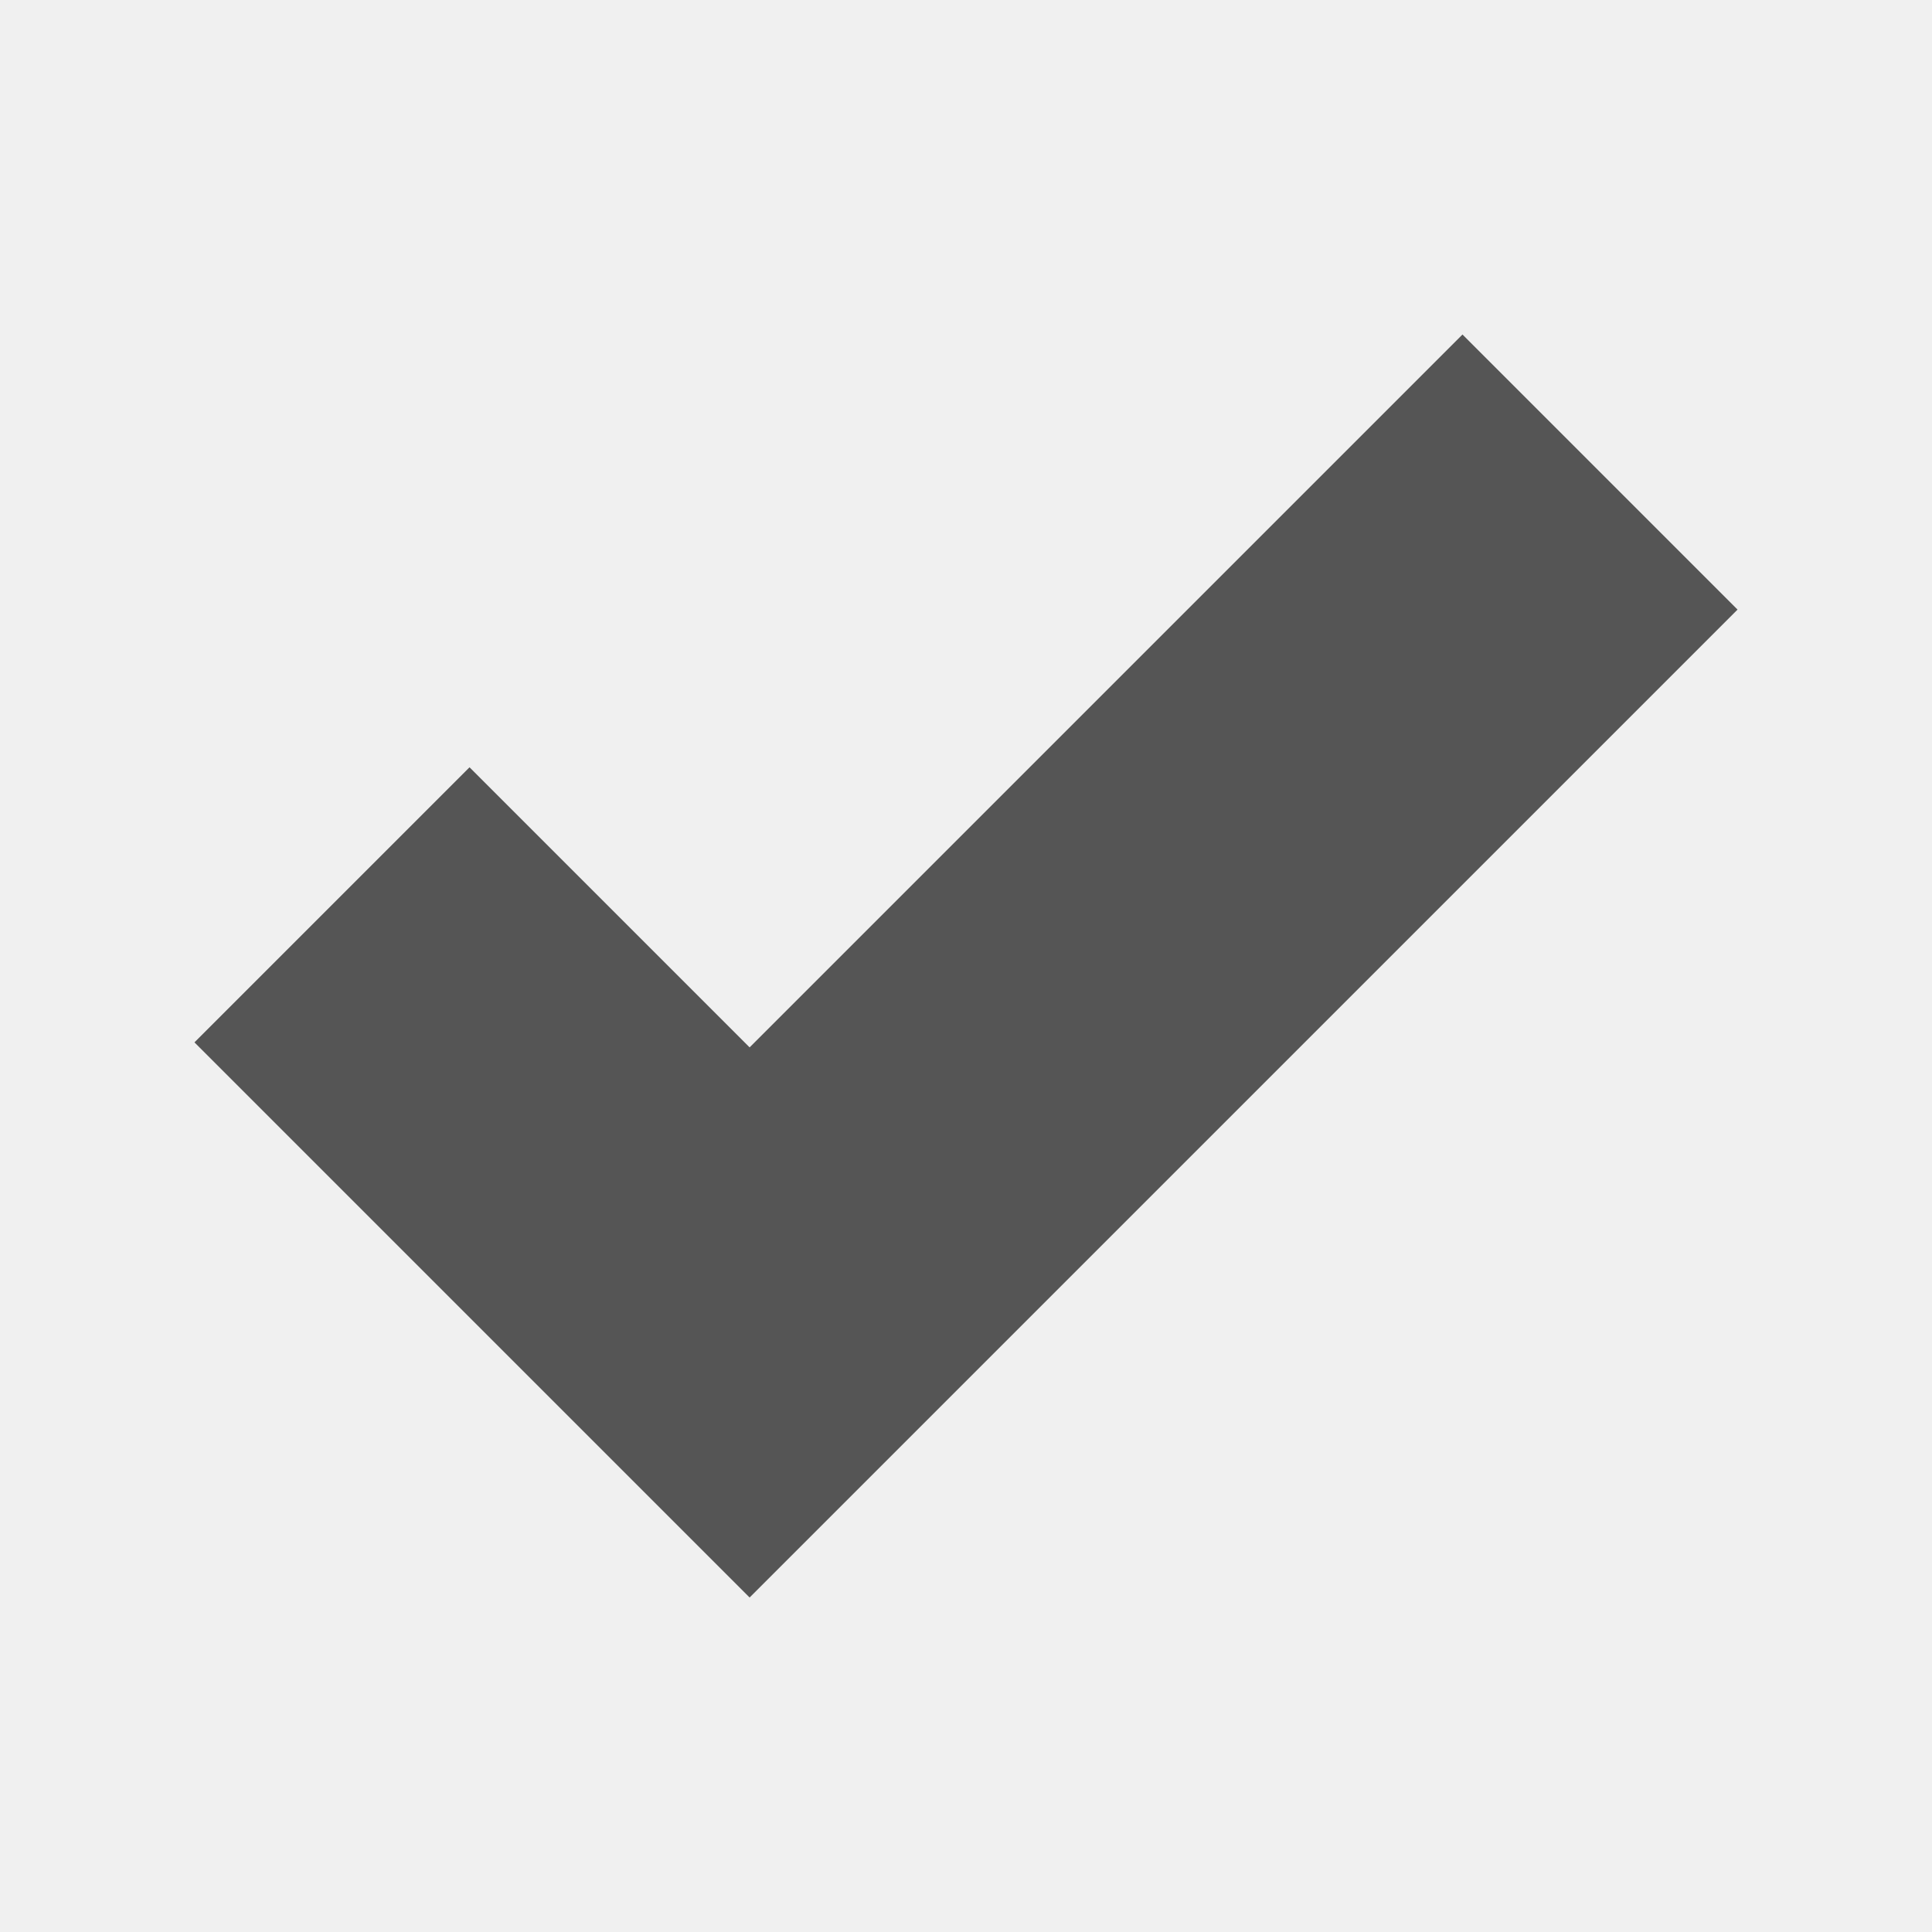
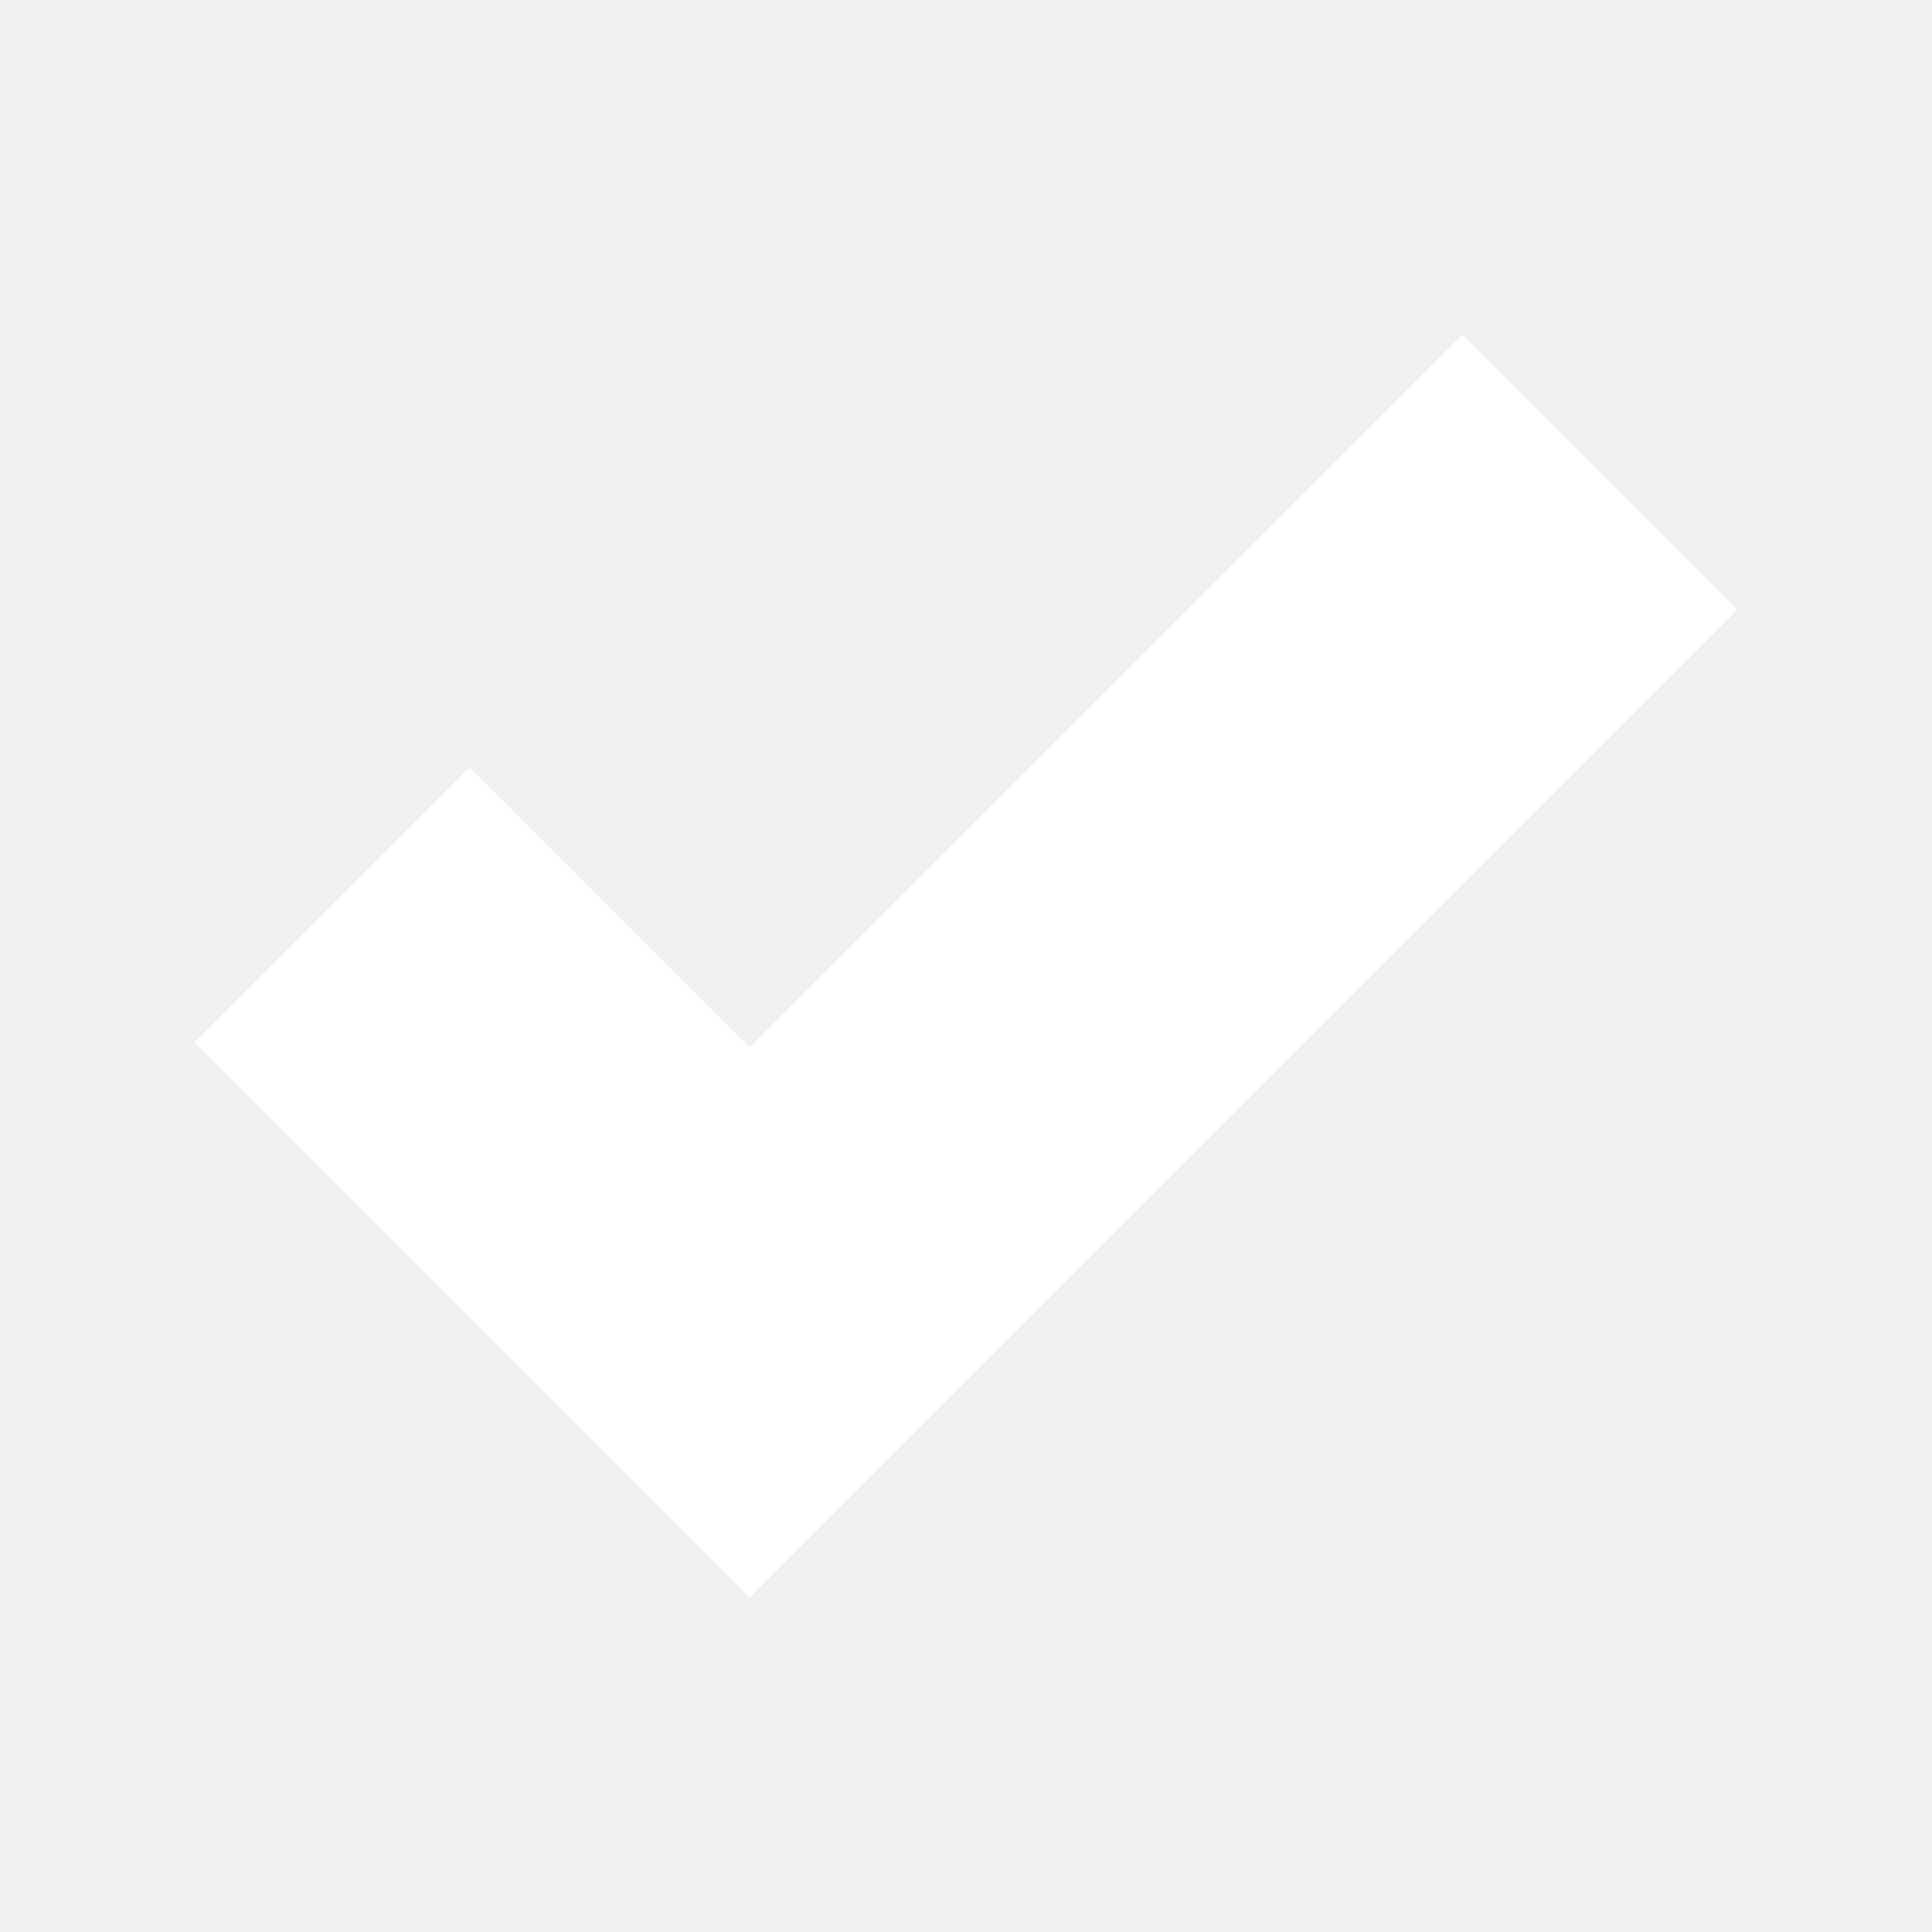
<svg xmlns="http://www.w3.org/2000/svg" width="500" height="500" version="1.1" viewBox="0 0 500 500">
  <g transform="translate(0 -552.36)">
-     <path d="m378.49 638.93-184.49 184.49-72.485-72.485-71.189 71.189 143.67 143.67 255.68-255.67z" color="#000000" color-rendering="auto" fill="#555" fill-rule="evenodd" image-rendering="auto" shape-rendering="auto" solid-color="#000000" style="block-progression:tb;isolation:auto;mix-blend-mode:normal;text-decoration-color:#000000;text-decoration-line:none;text-decoration-style:solid;text-indent:0;text-transform:none;white-space:normal" />
+     <path d="m378.49 638.93-184.49 184.49-72.485-72.485-71.189 71.189 143.67 143.67 255.68-255.67z" color="#000000" color-rendering="auto" fill="#FFF" fill-rule="evenodd" image-rendering="auto" shape-rendering="auto" solid-color="#000000" style="block-progression:tb;isolation:auto;mix-blend-mode:normal;text-decoration-color:#000000;text-decoration-line:none;text-decoration-style:solid;text-indent:0;text-transform:none;white-space:normal" />
  </g>
</svg>
